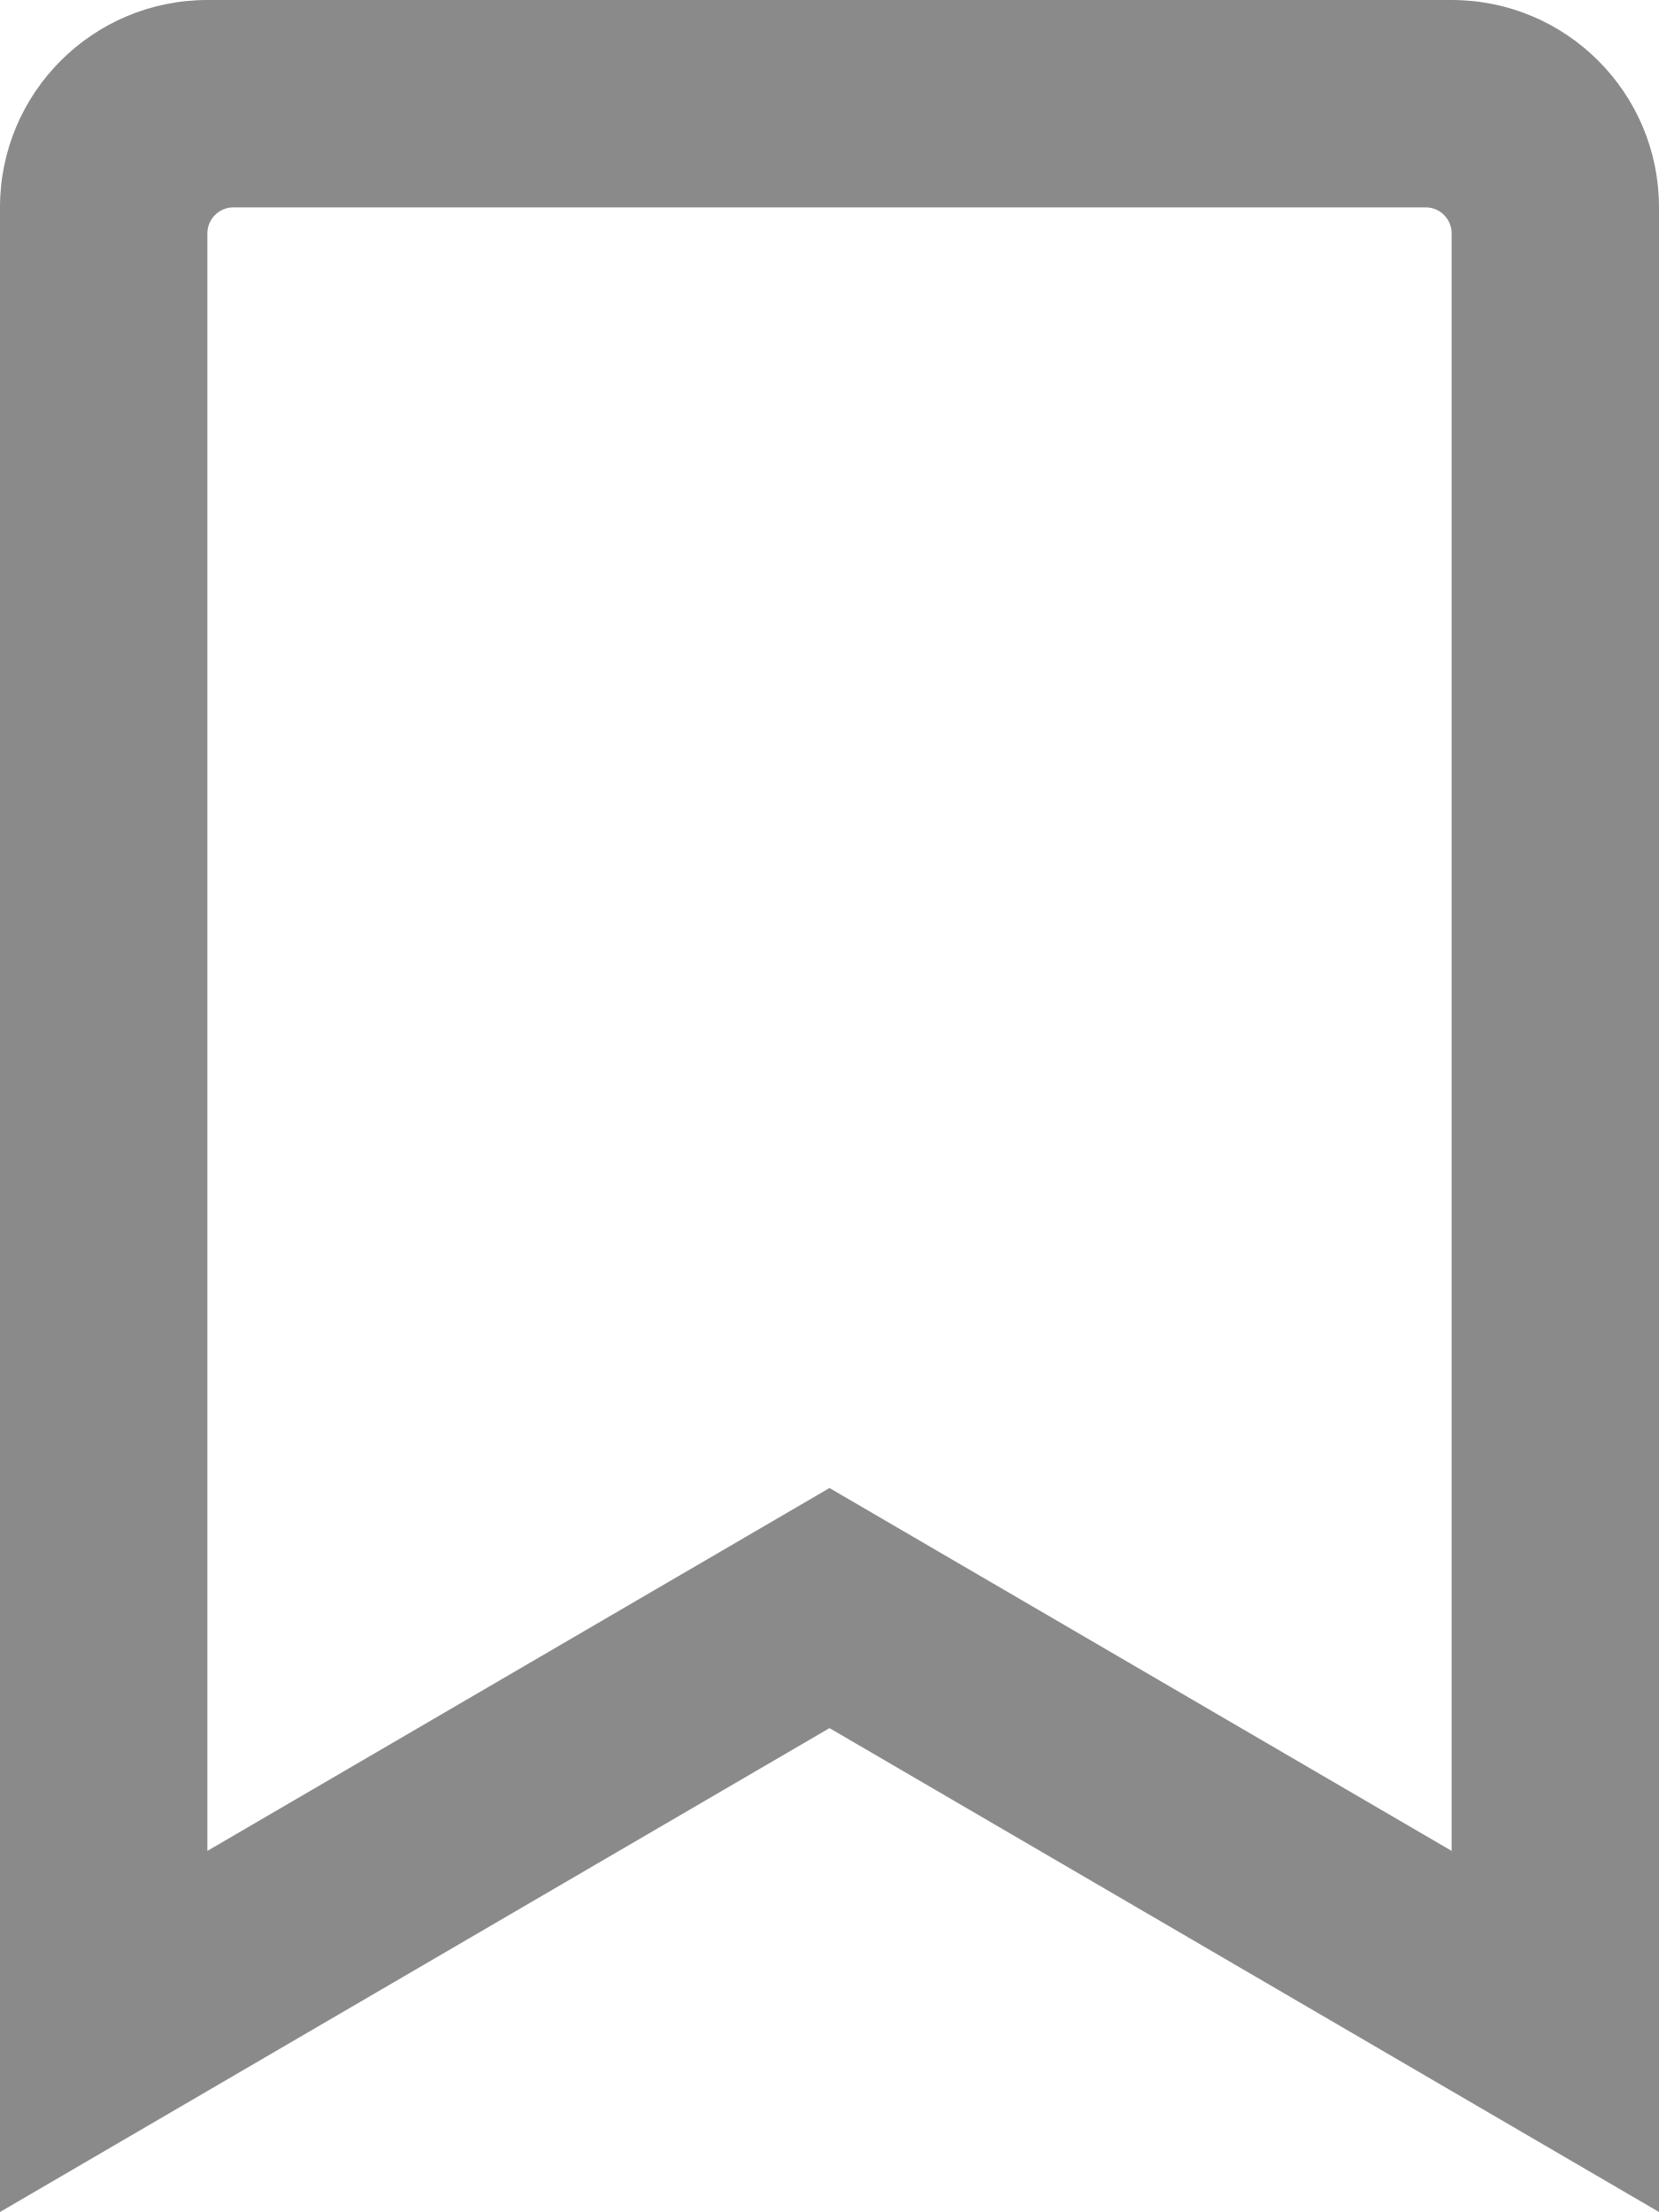
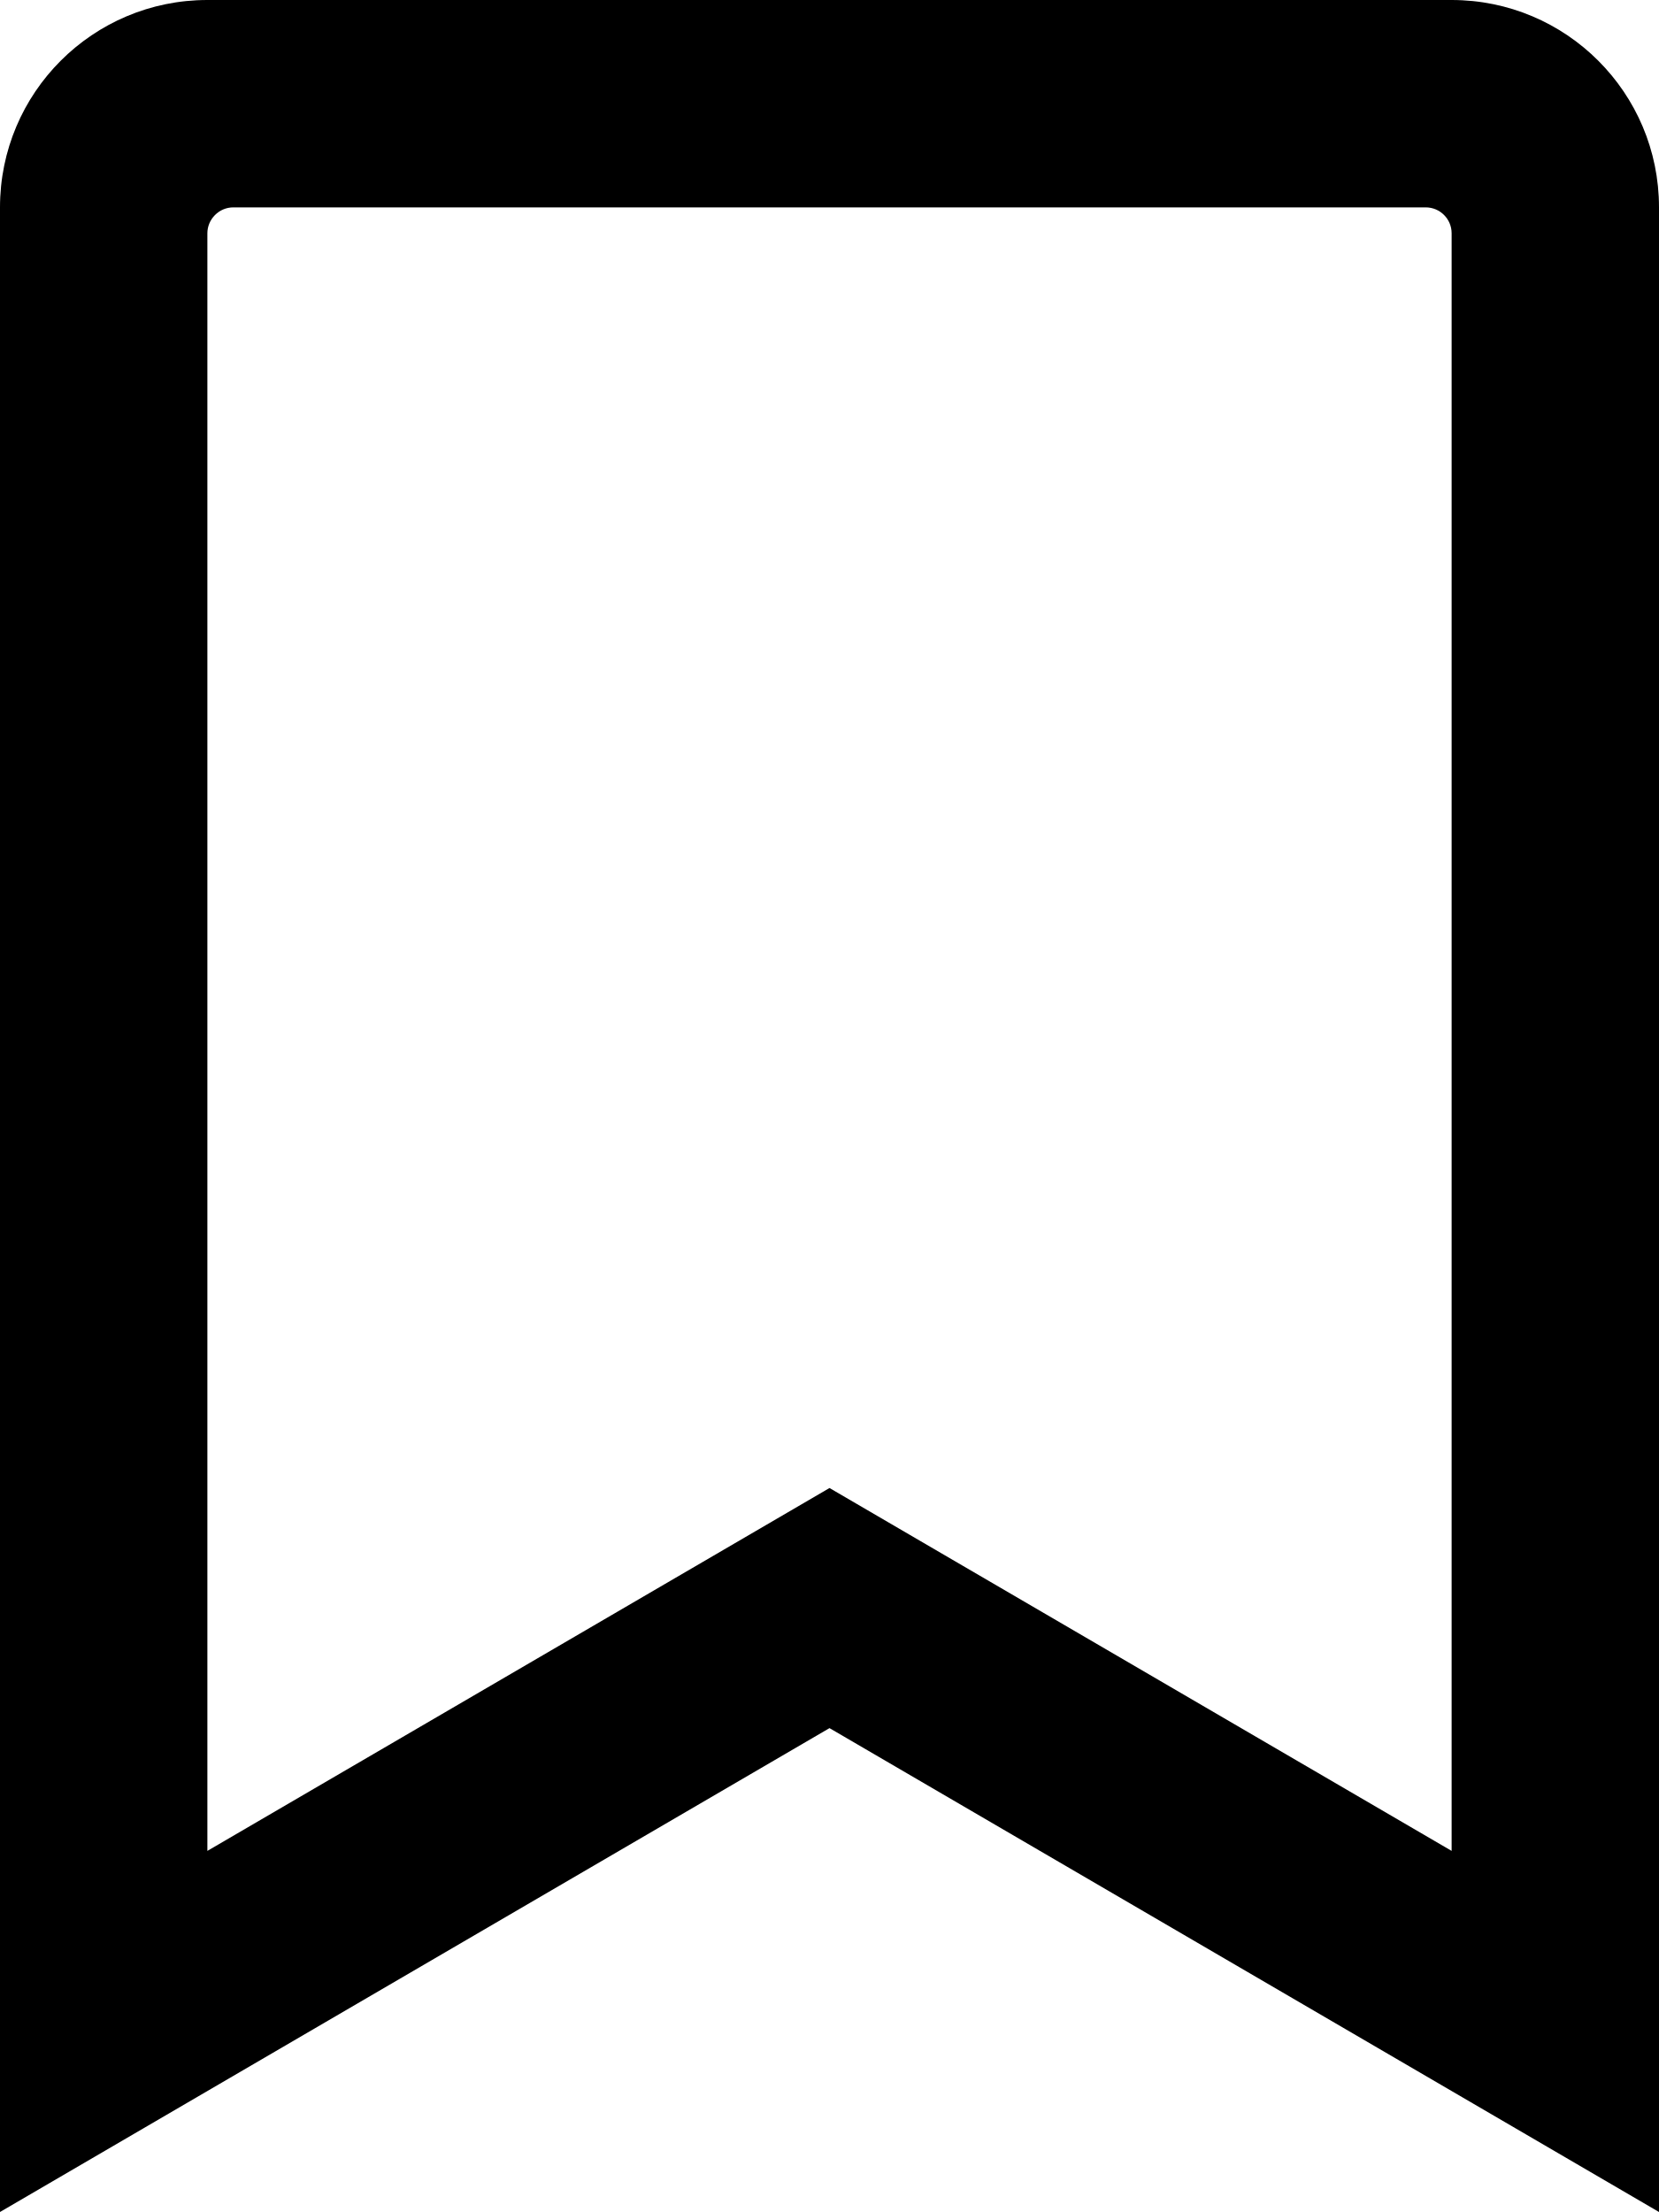
<svg xmlns="http://www.w3.org/2000/svg" width="15" height="20" viewBox="0 0 15 20" fill="none">
-   <path d="M13.125 0H1.875C0.839 0 0 0.839 0 1.875V20L7.5 15.625L15 20V1.875C15 0.839 14.161 0 13.125 0ZM13.125 16.735L7.5 13.454L1.875 16.735V2.109C1.875 2.047 1.9 1.988 1.944 1.944C1.988 1.9 2.047 1.875 2.109 1.875H12.891C13.02 1.875 13.125 1.98 13.125 2.109V16.735Z" fill="#8A8A8A" />
+   <path d="M13.125 0H1.875C0.839 0 0 0.839 0 1.875V20L7.5 15.625L15 20V1.875C15 0.839 14.161 0 13.125 0ZM13.125 16.735L7.5 13.454L1.875 16.735V2.109C1.875 2.047 1.9 1.988 1.944 1.944C1.988 1.9 2.047 1.875 2.109 1.875H12.891C13.02 1.875 13.125 1.98 13.125 2.109V16.735Z" fill="currentColor" />
</svg>
